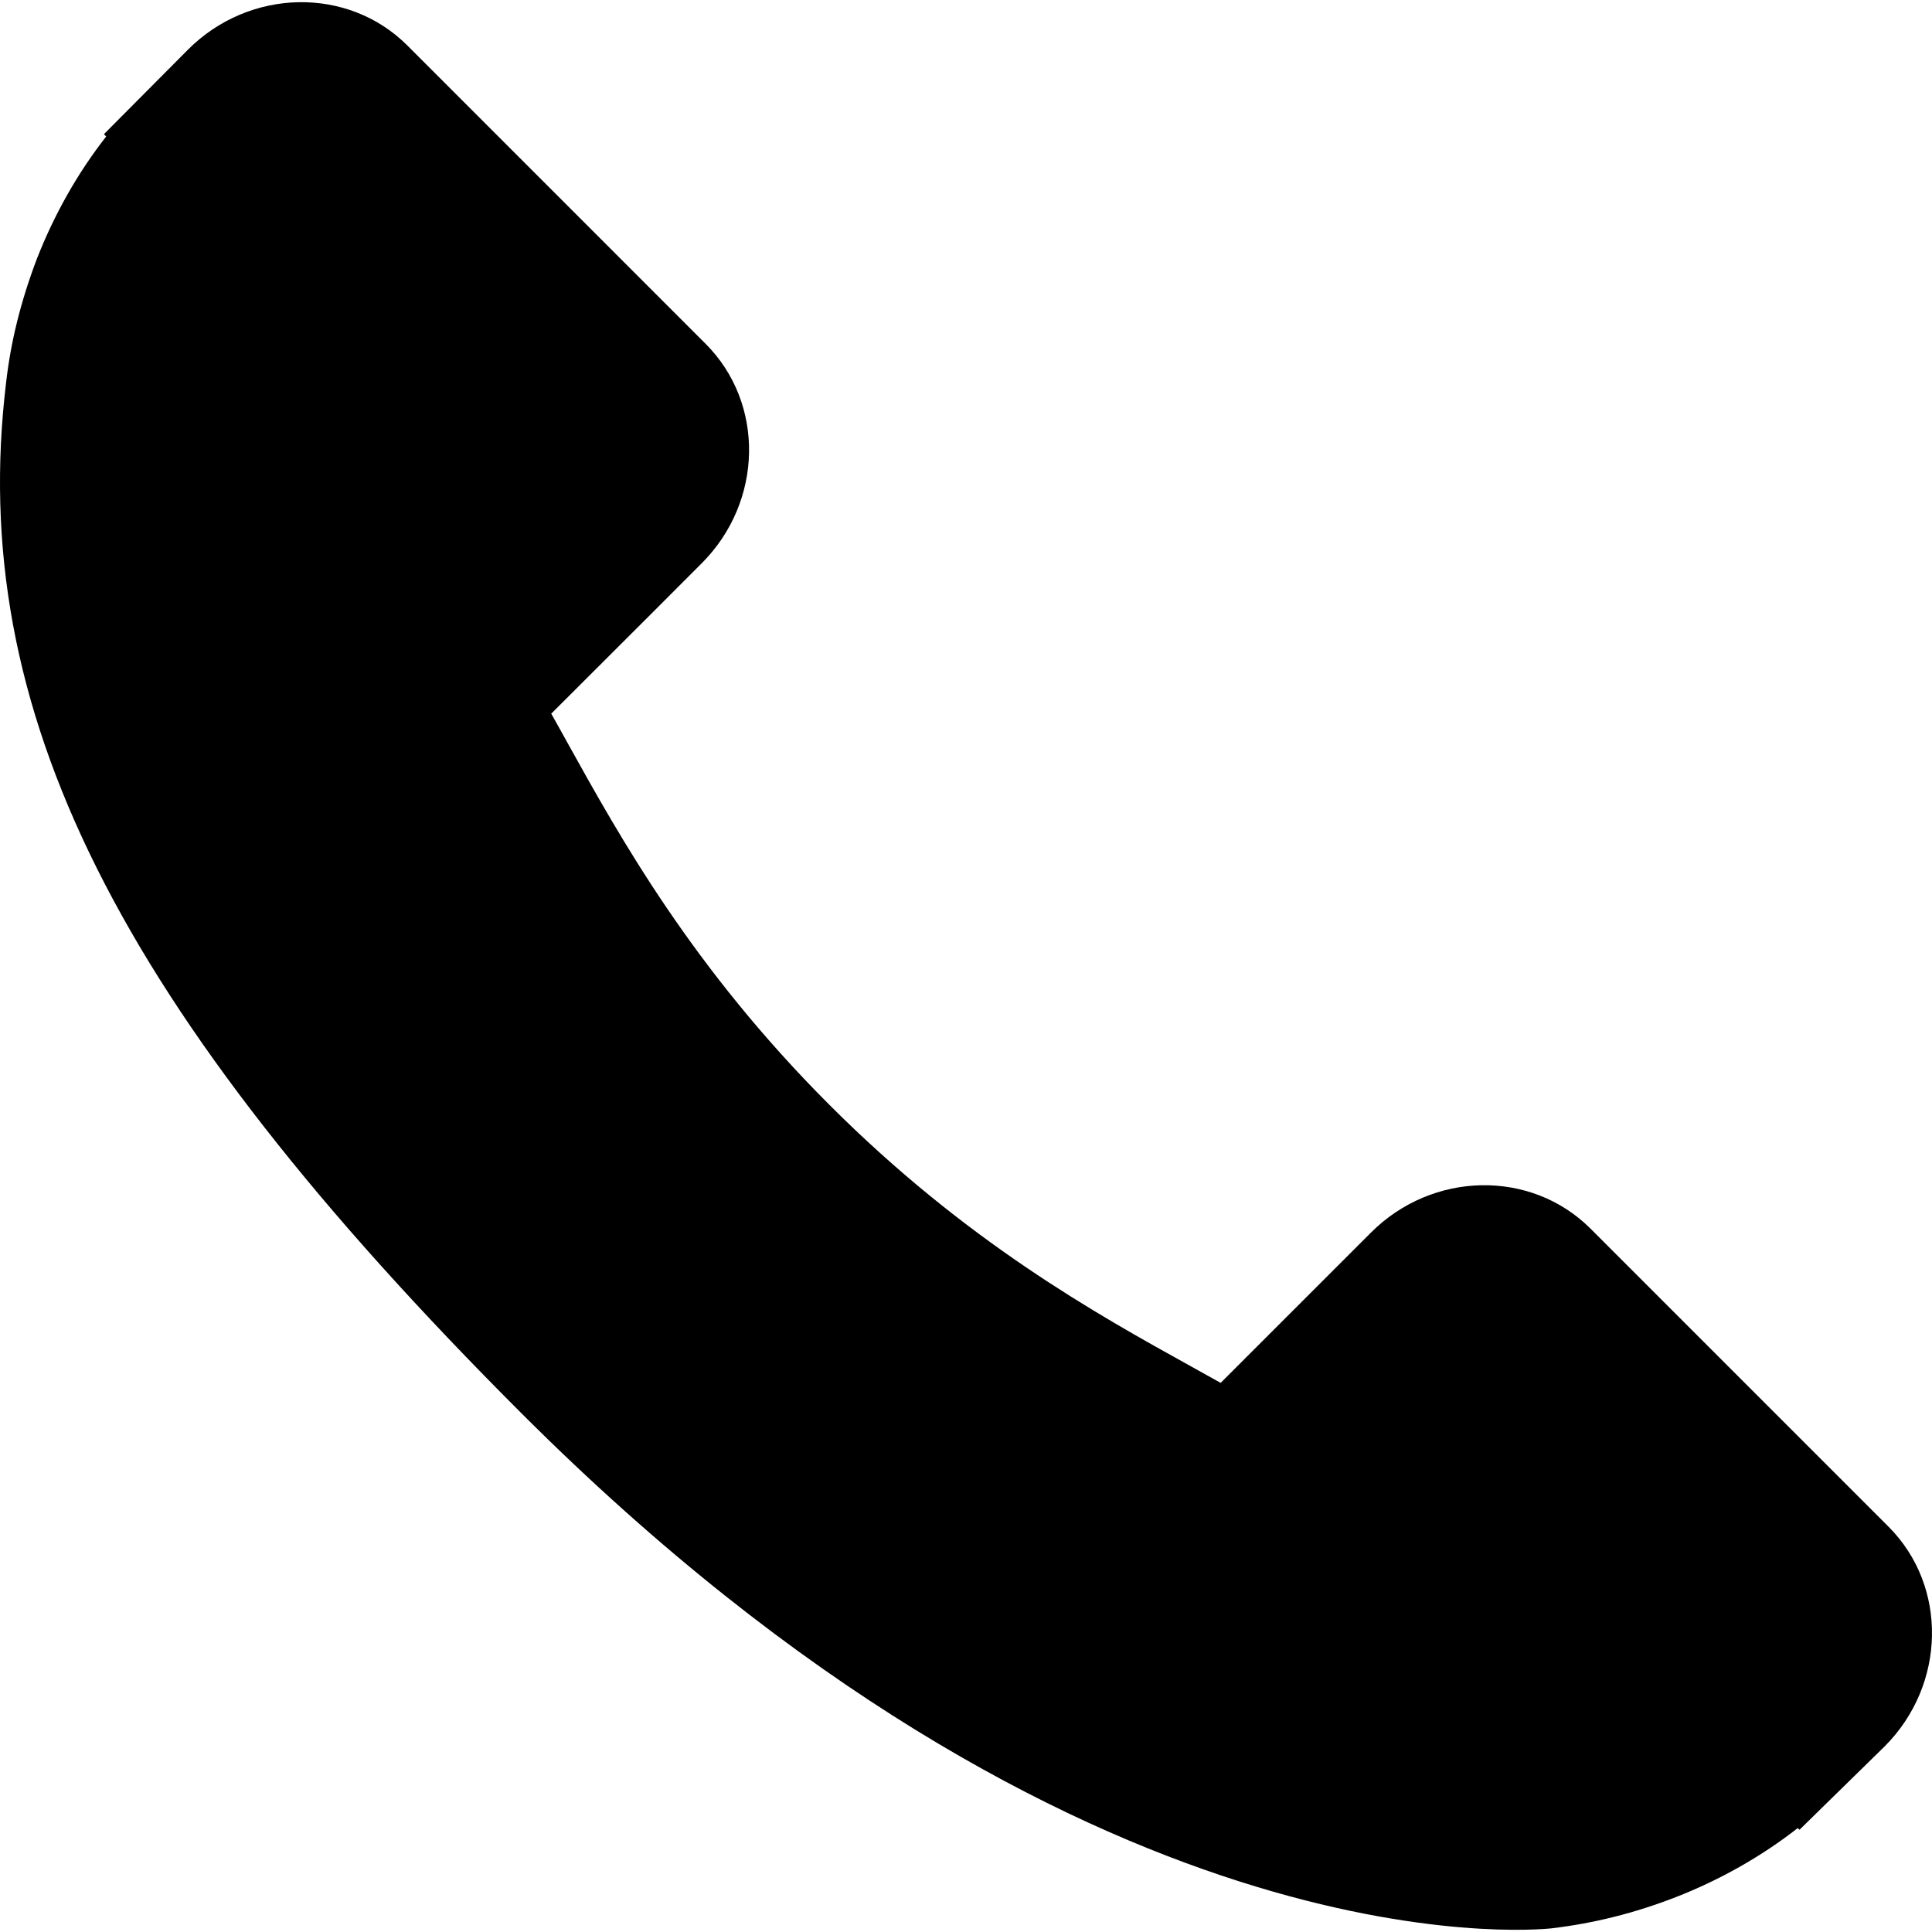
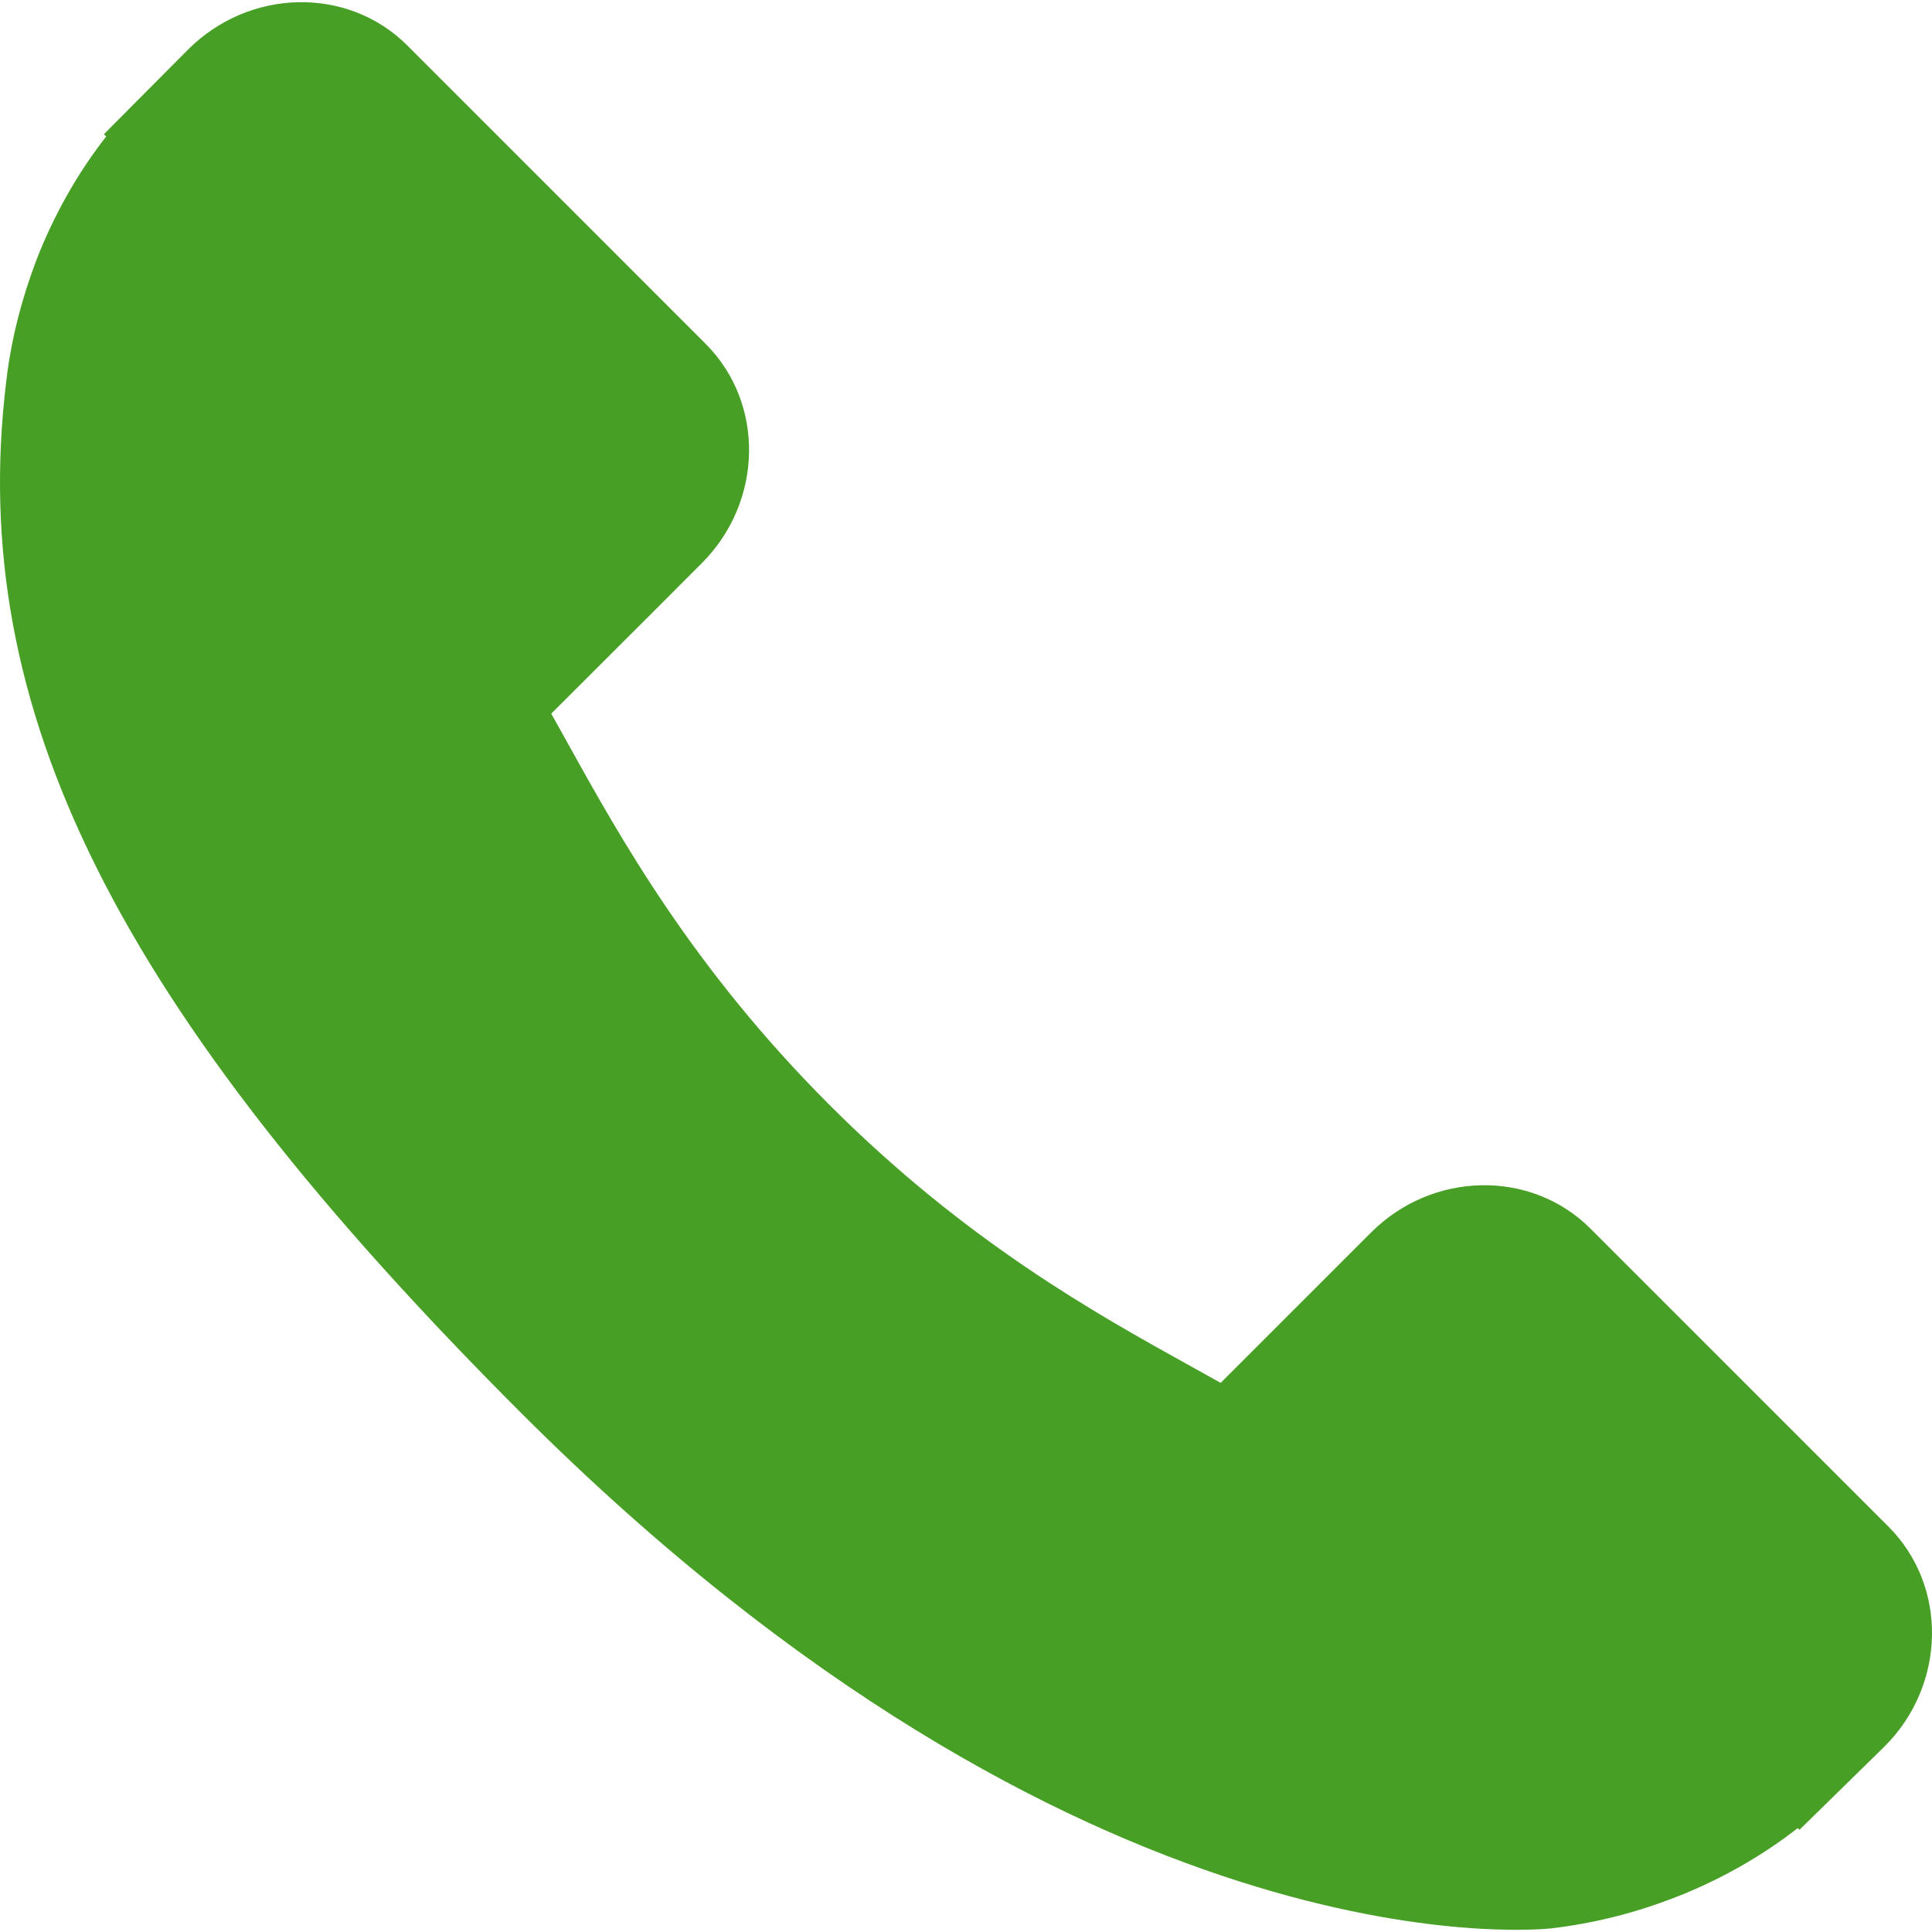
<svg xmlns="http://www.w3.org/2000/svg" version="1.1" id="Capa_1" x="0px" y="0px" width="348.077px" height="348.077px" viewBox="0 0 348.077 348.077" style="enable-background:new 0 0 348.077 348.077;" xml:space="preserve">
  <g>
    <g>
      <g>
-         <path d="M340.273,275.083l-53.755-53.761c-10.707-10.664-28.438-10.34-39.518,0.744l-27.082,27.076     c-1.711-0.943-3.482-1.928-5.344-2.973c-17.102-9.476-40.509-22.464-65.14-47.113c-24.704-24.701-37.704-48.144-47.209-65.257     c-1.003-1.813-1.964-3.561-2.913-5.221l18.176-18.149l8.936-8.947c11.097-11.1,11.403-28.826,0.721-39.521L73.39,8.194     C62.708-2.486,44.969-2.162,33.872,8.938l-15.15,15.237l0.414,0.411c-5.08,6.482-9.325,13.958-12.484,22.02     C3.74,54.28,1.927,61.603,1.098,68.941C-6,127.785,20.89,181.564,93.866,254.541c100.875,100.868,182.167,93.248,185.674,92.876     c7.638-0.913,14.958-2.738,22.397-5.627c7.992-3.122,15.463-7.361,21.941-12.43l0.331,0.294l15.348-15.029     C350.631,303.527,350.95,285.795,340.273,275.083z" />
+         <path fill="#47A025" d="M340.273,275.083l-53.755-53.761c-10.707-10.664-28.438-10.34-39.518,0.744l-27.082,27.076     c-1.711-0.943-3.482-1.928-5.344-2.973c-17.102-9.476-40.509-22.464-65.14-47.113c-24.704-24.701-37.704-48.144-47.209-65.257     c-1.003-1.813-1.964-3.561-2.913-5.221l18.176-18.149l8.936-8.947c11.097-11.1,11.403-28.826,0.721-39.521L73.39,8.194     C62.708-2.486,44.969-2.162,33.872,8.938l-15.15,15.237l0.414,0.411c-5.08,6.482-9.325,13.958-12.484,22.02     C3.74,54.28,1.927,61.603,1.098,68.941C-6,127.785,20.89,181.564,93.866,254.541c100.875,100.868,182.167,93.248,185.674,92.876     c7.638-0.913,14.958-2.738,22.397-5.627c7.992-3.122,15.463-7.361,21.941-12.43l0.331,0.294l15.348-15.029     C350.631,303.527,350.95,285.795,340.273,275.083z" />
      </g>
    </g>
  </g>
  <g>
</g>
  <g>
</g>
  <g>
</g>
  <g>
</g>
  <g>
</g>
  <g>
</g>
  <g>
</g>
  <g>
</g>
  <g>
</g>
  <g>
</g>
  <g>
</g>
  <g>
</g>
  <g>
</g>
  <g>
</g>
  <g>
</g>
</svg>
